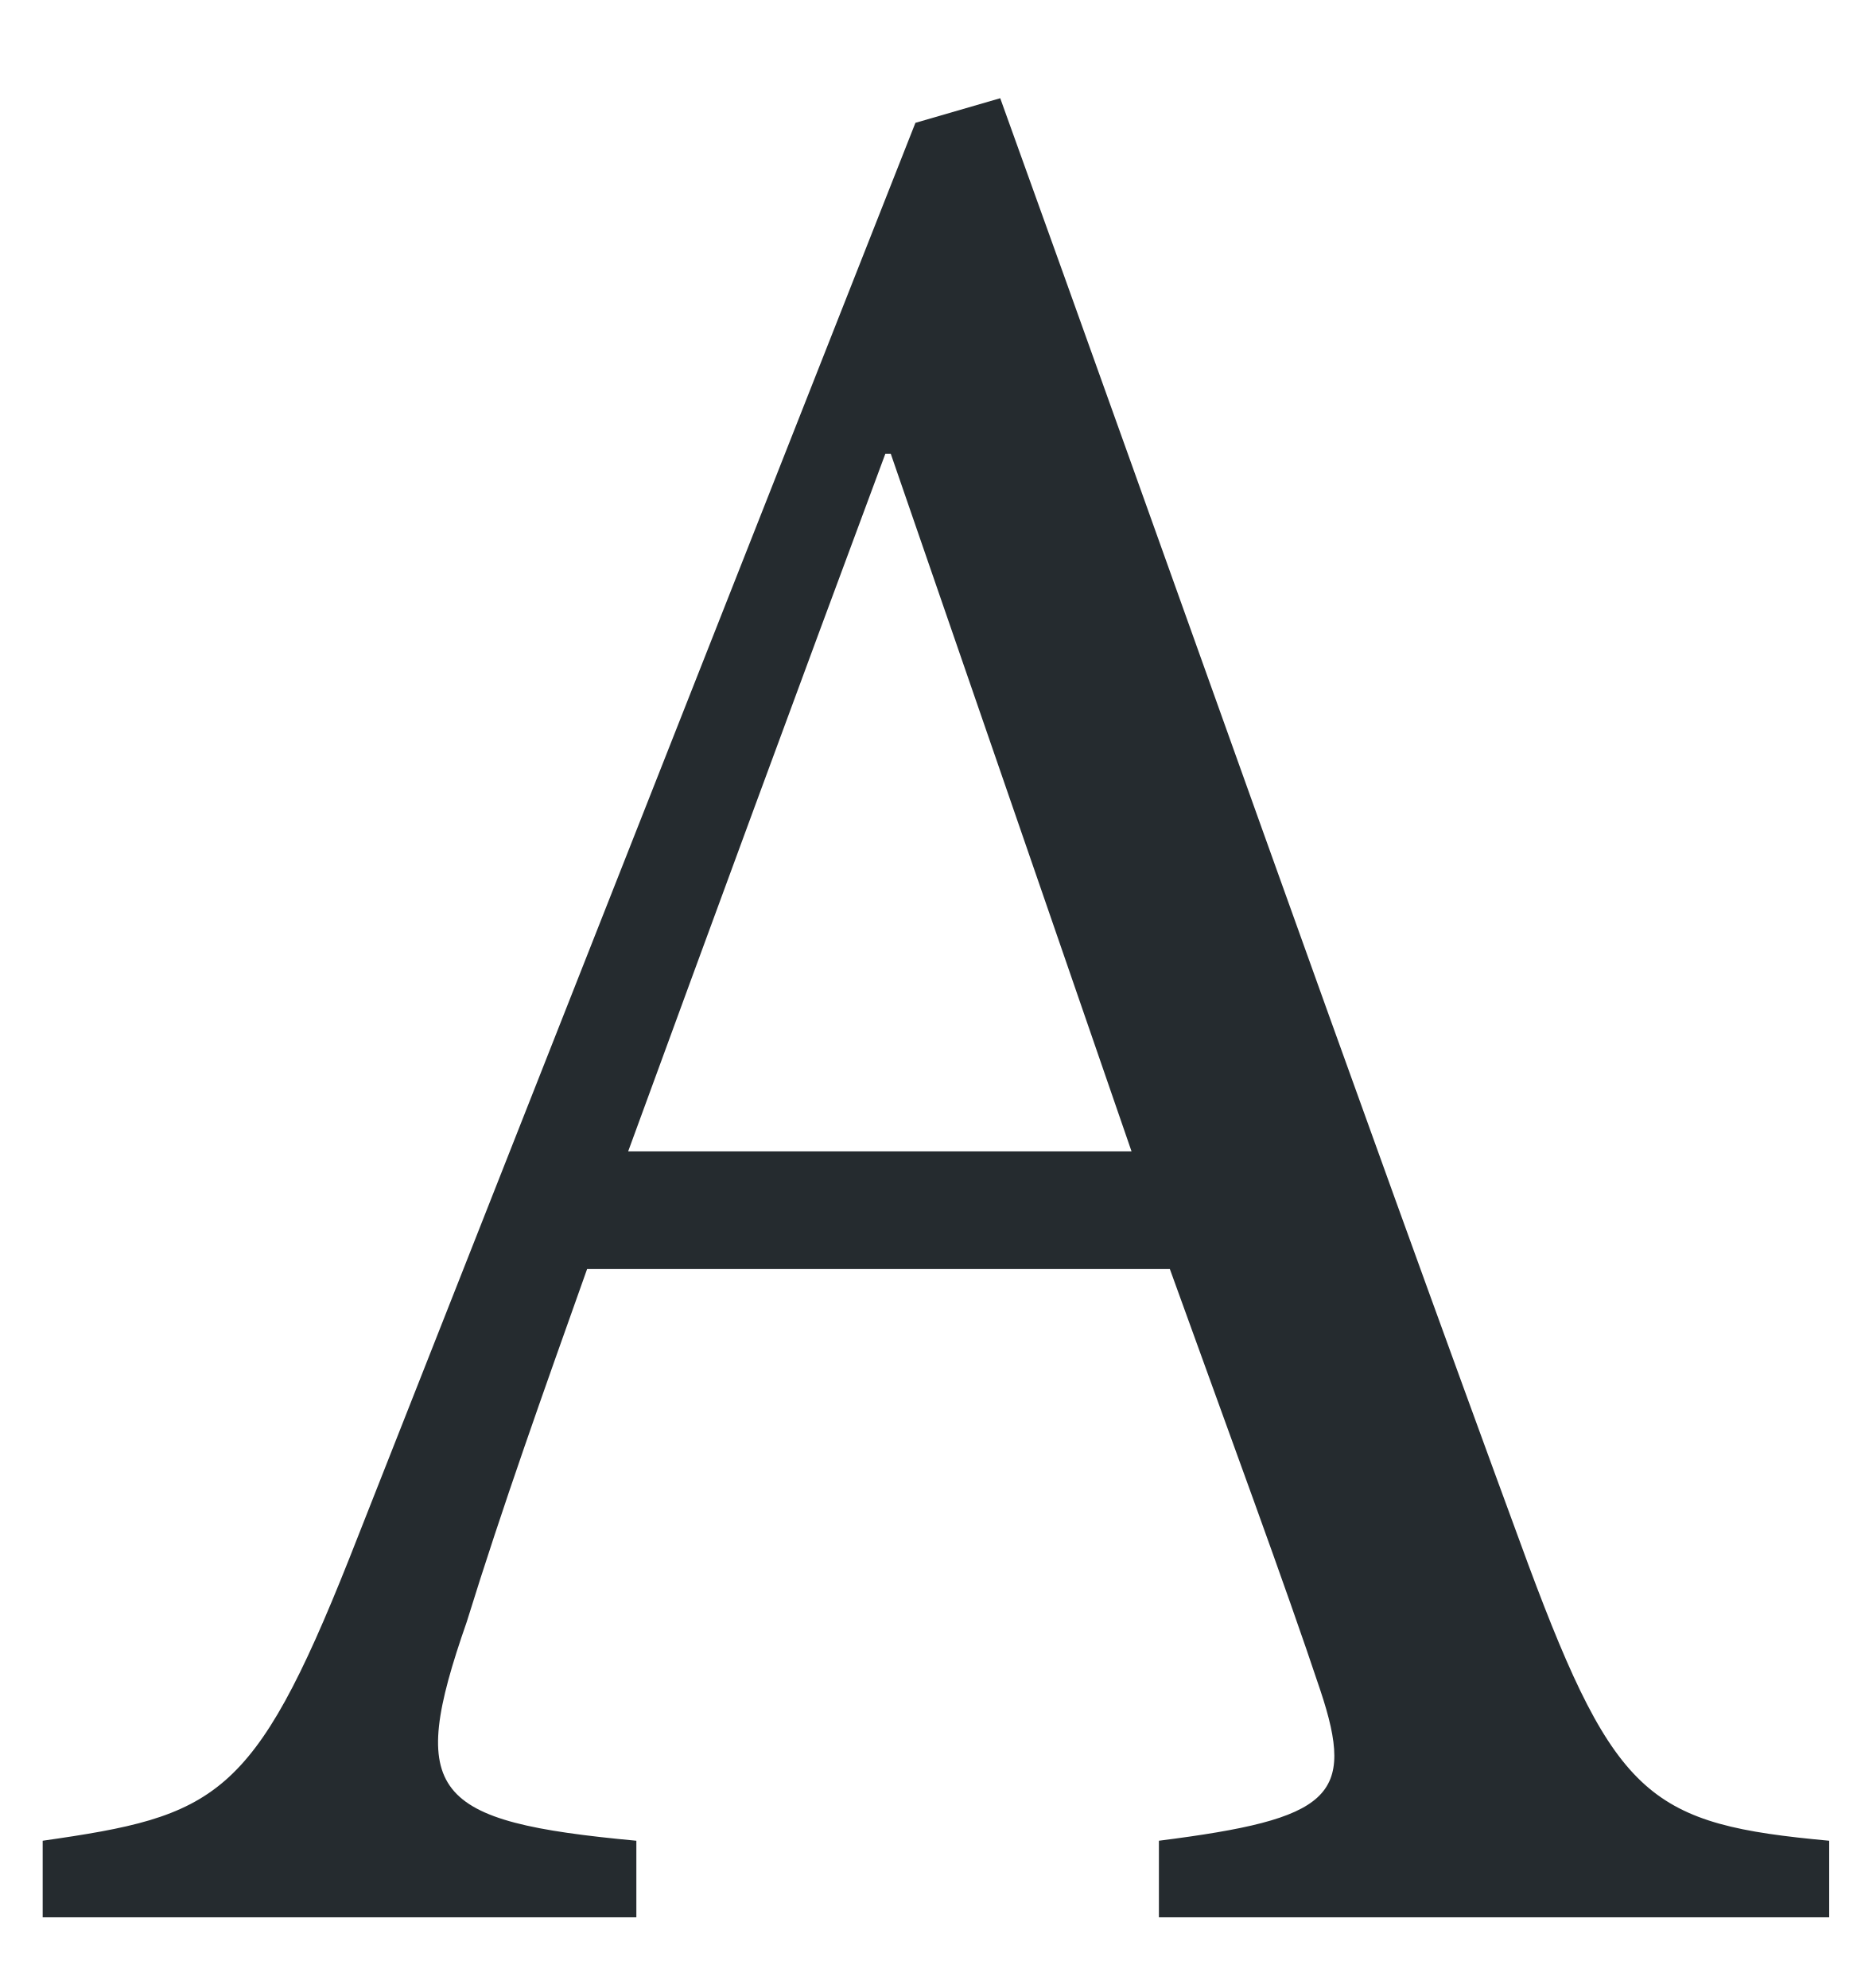
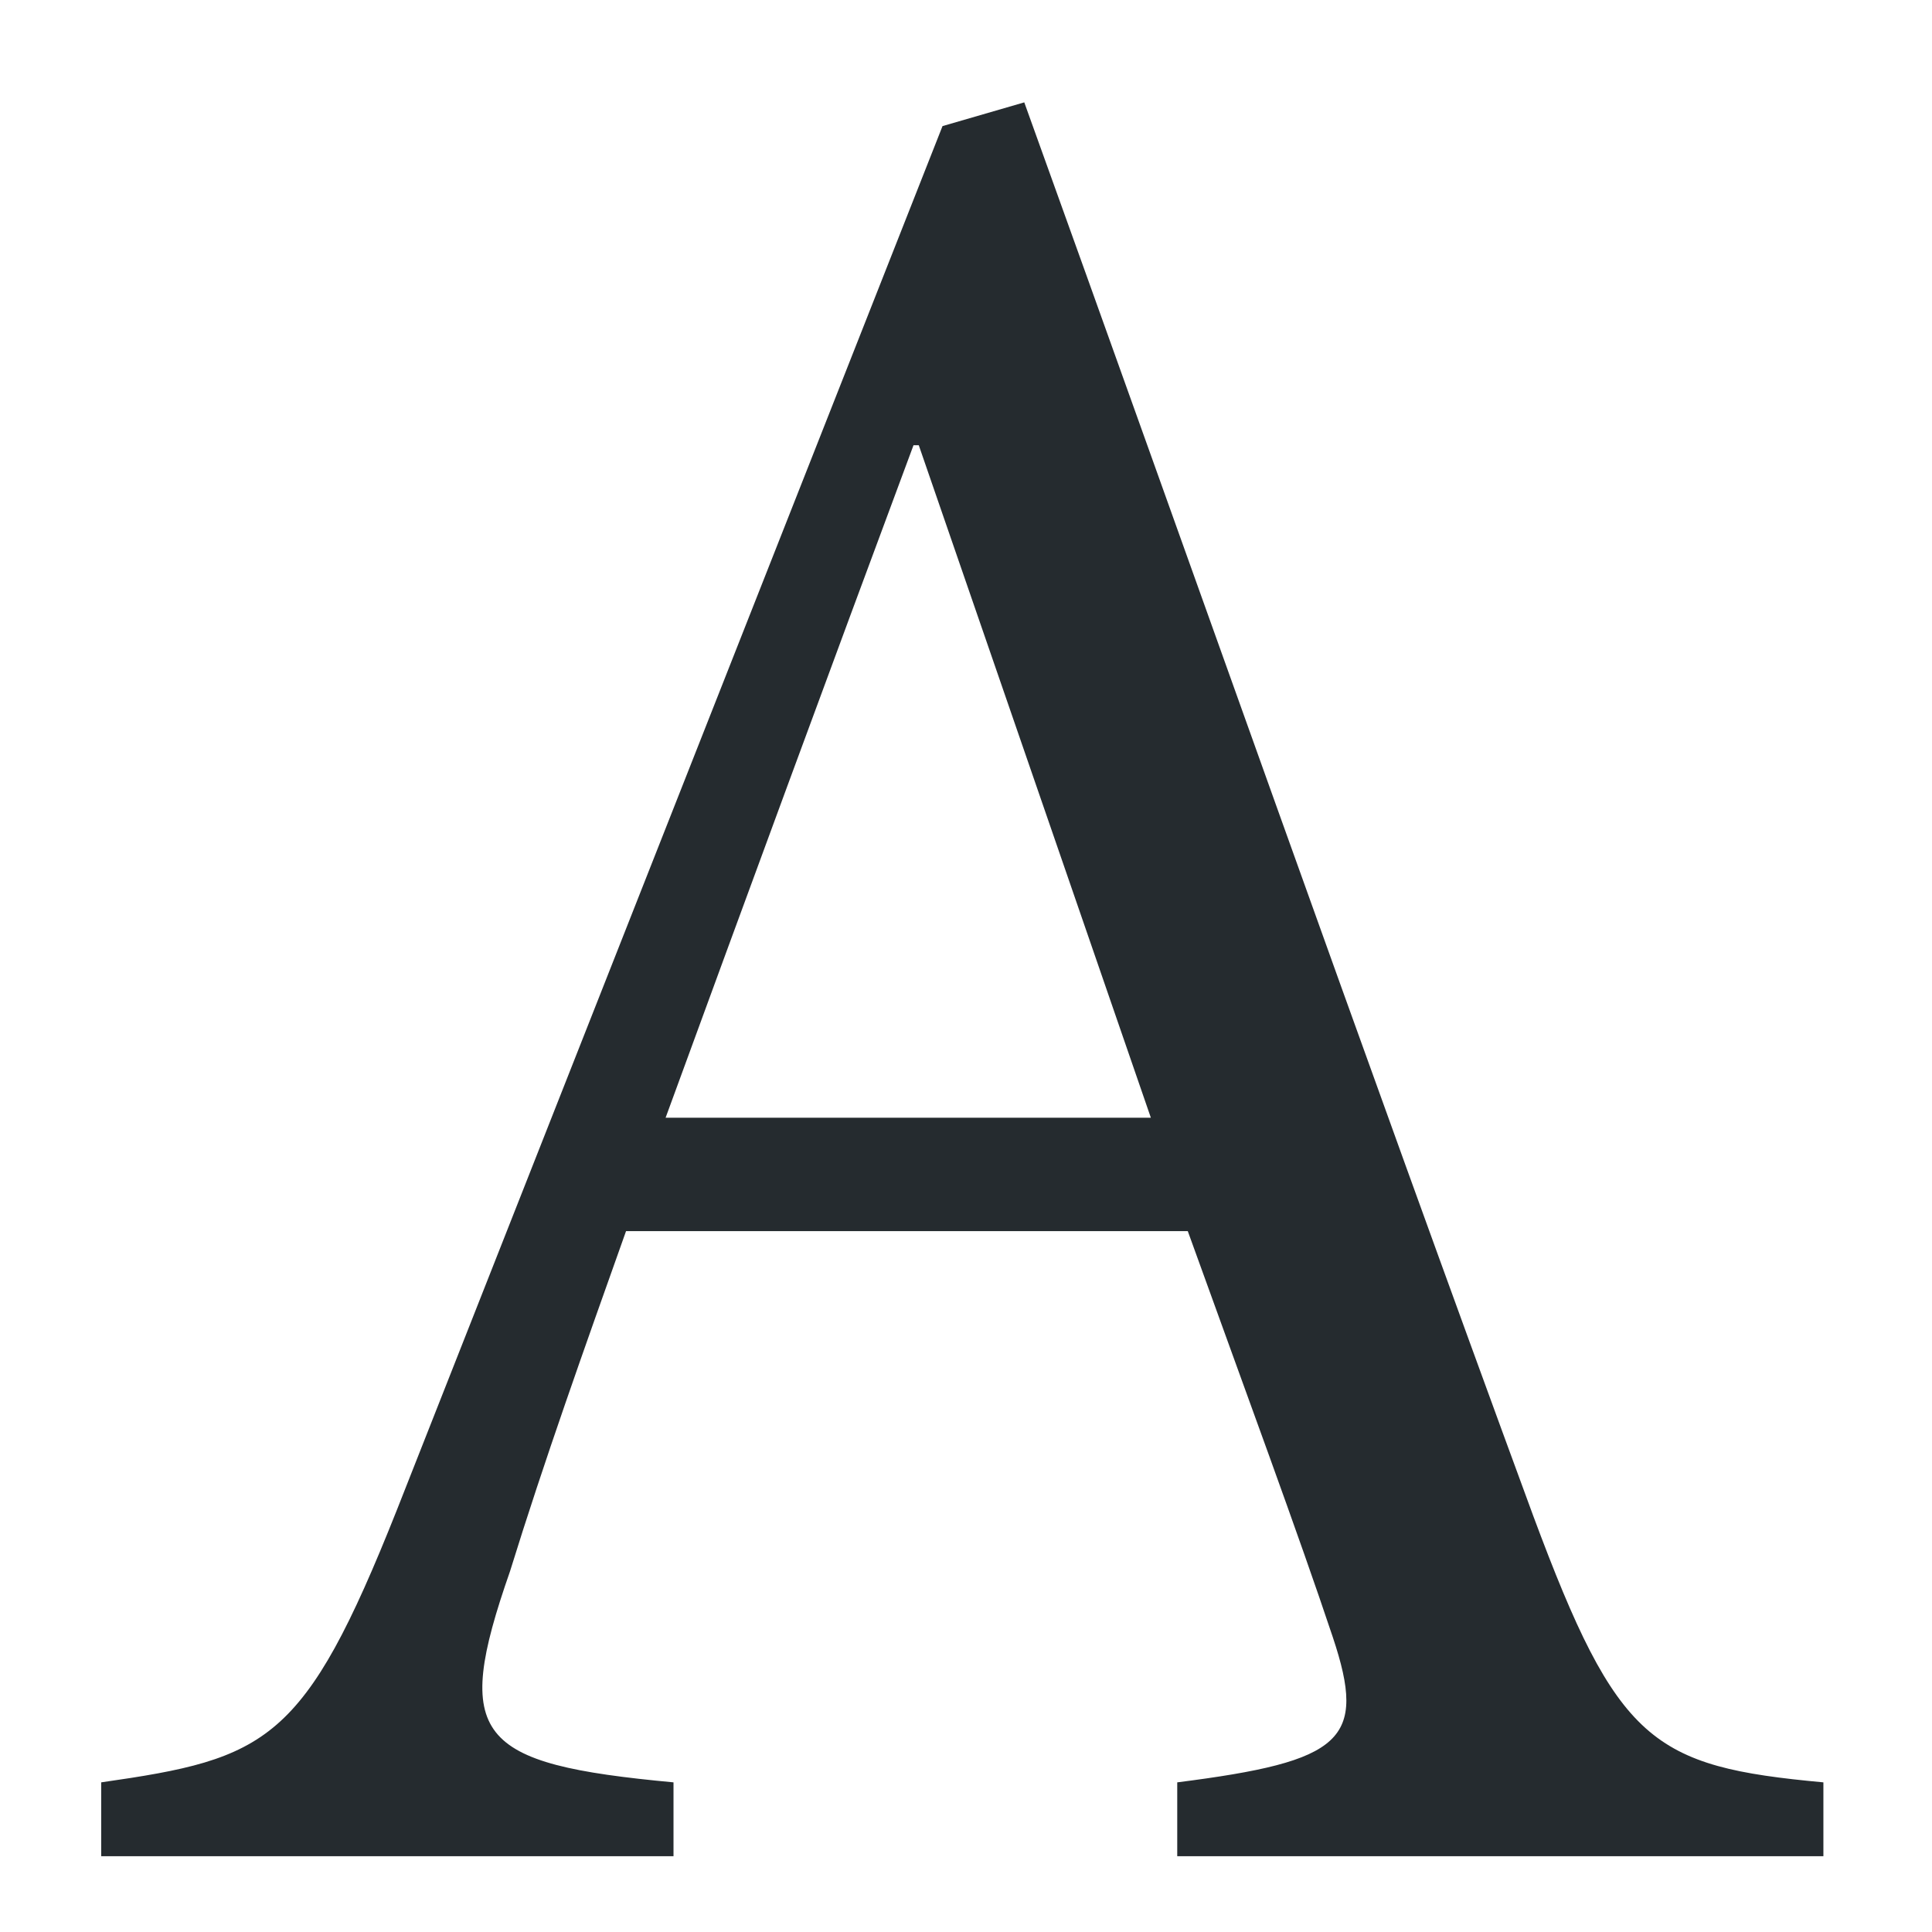
- <svg xmlns="http://www.w3.org/2000/svg" version="1.1" id="Layer_1" x="0px" y="0px" width="468px" height="500px" viewBox="-82.833 0 468 500" enable-background="new -82.833 0 468 500" xml:space="preserve">
-   <path fill="#252B2F" d="M301.487,393.473C257.454,273.76,211.357,143.04,168.701,24.703l-21.327,6.192L4.957,392.097  c-24.081,60.544-33.712,64.673-77.057,70.865v19.264H77.197v-19.264c-51.601-4.816-57.792-11.697-42.656-55.04  c8.943-28.897,19.263-57.794,30.271-88.754h146.545c15.137,41.97,28.897,79.122,37.841,105.953  c8.943,26.833,2.752,32.337-40.593,37.841v19.264h168.562v-19.264C332.446,458.834,323.503,452.641,301.487,393.473z   M75.133,289.586c20.64-56.417,42.656-116.273,64.672-175.442h1.375l60.545,175.442H75.133z" />
+ <svg xmlns="http://www.w3.org/2000/svg" version="1.1" id="Layer_1" x="0px" y="0px" width="504px" height="504px" viewBox="-98.5 -2 504 504" enable-background="new -98.5 -2 504 504" xml:space="preserve">
+   <path fill="#252B2F" d="M301.487,393.473C257.454,273.76,211.357,143.04,168.701,24.703l-21.327,6.192L4.957,392.097  c-24.081,60.544-33.712,64.673-77.058,70.865v19.264H77.197v-19.264c-51.601-4.816-57.792-11.697-42.655-55.04  c8.942-28.897,19.263-57.795,30.271-88.755h146.545c15.138,41.971,28.897,79.122,37.841,105.953  c8.943,26.833,2.753,32.338-40.593,37.842v19.264h168.562v-19.264C332.446,458.834,323.503,452.641,301.487,393.473z   M75.133,289.586c20.64-56.417,42.656-116.272,64.672-175.441h1.375l60.545,175.441H75.133z" />
</svg>
